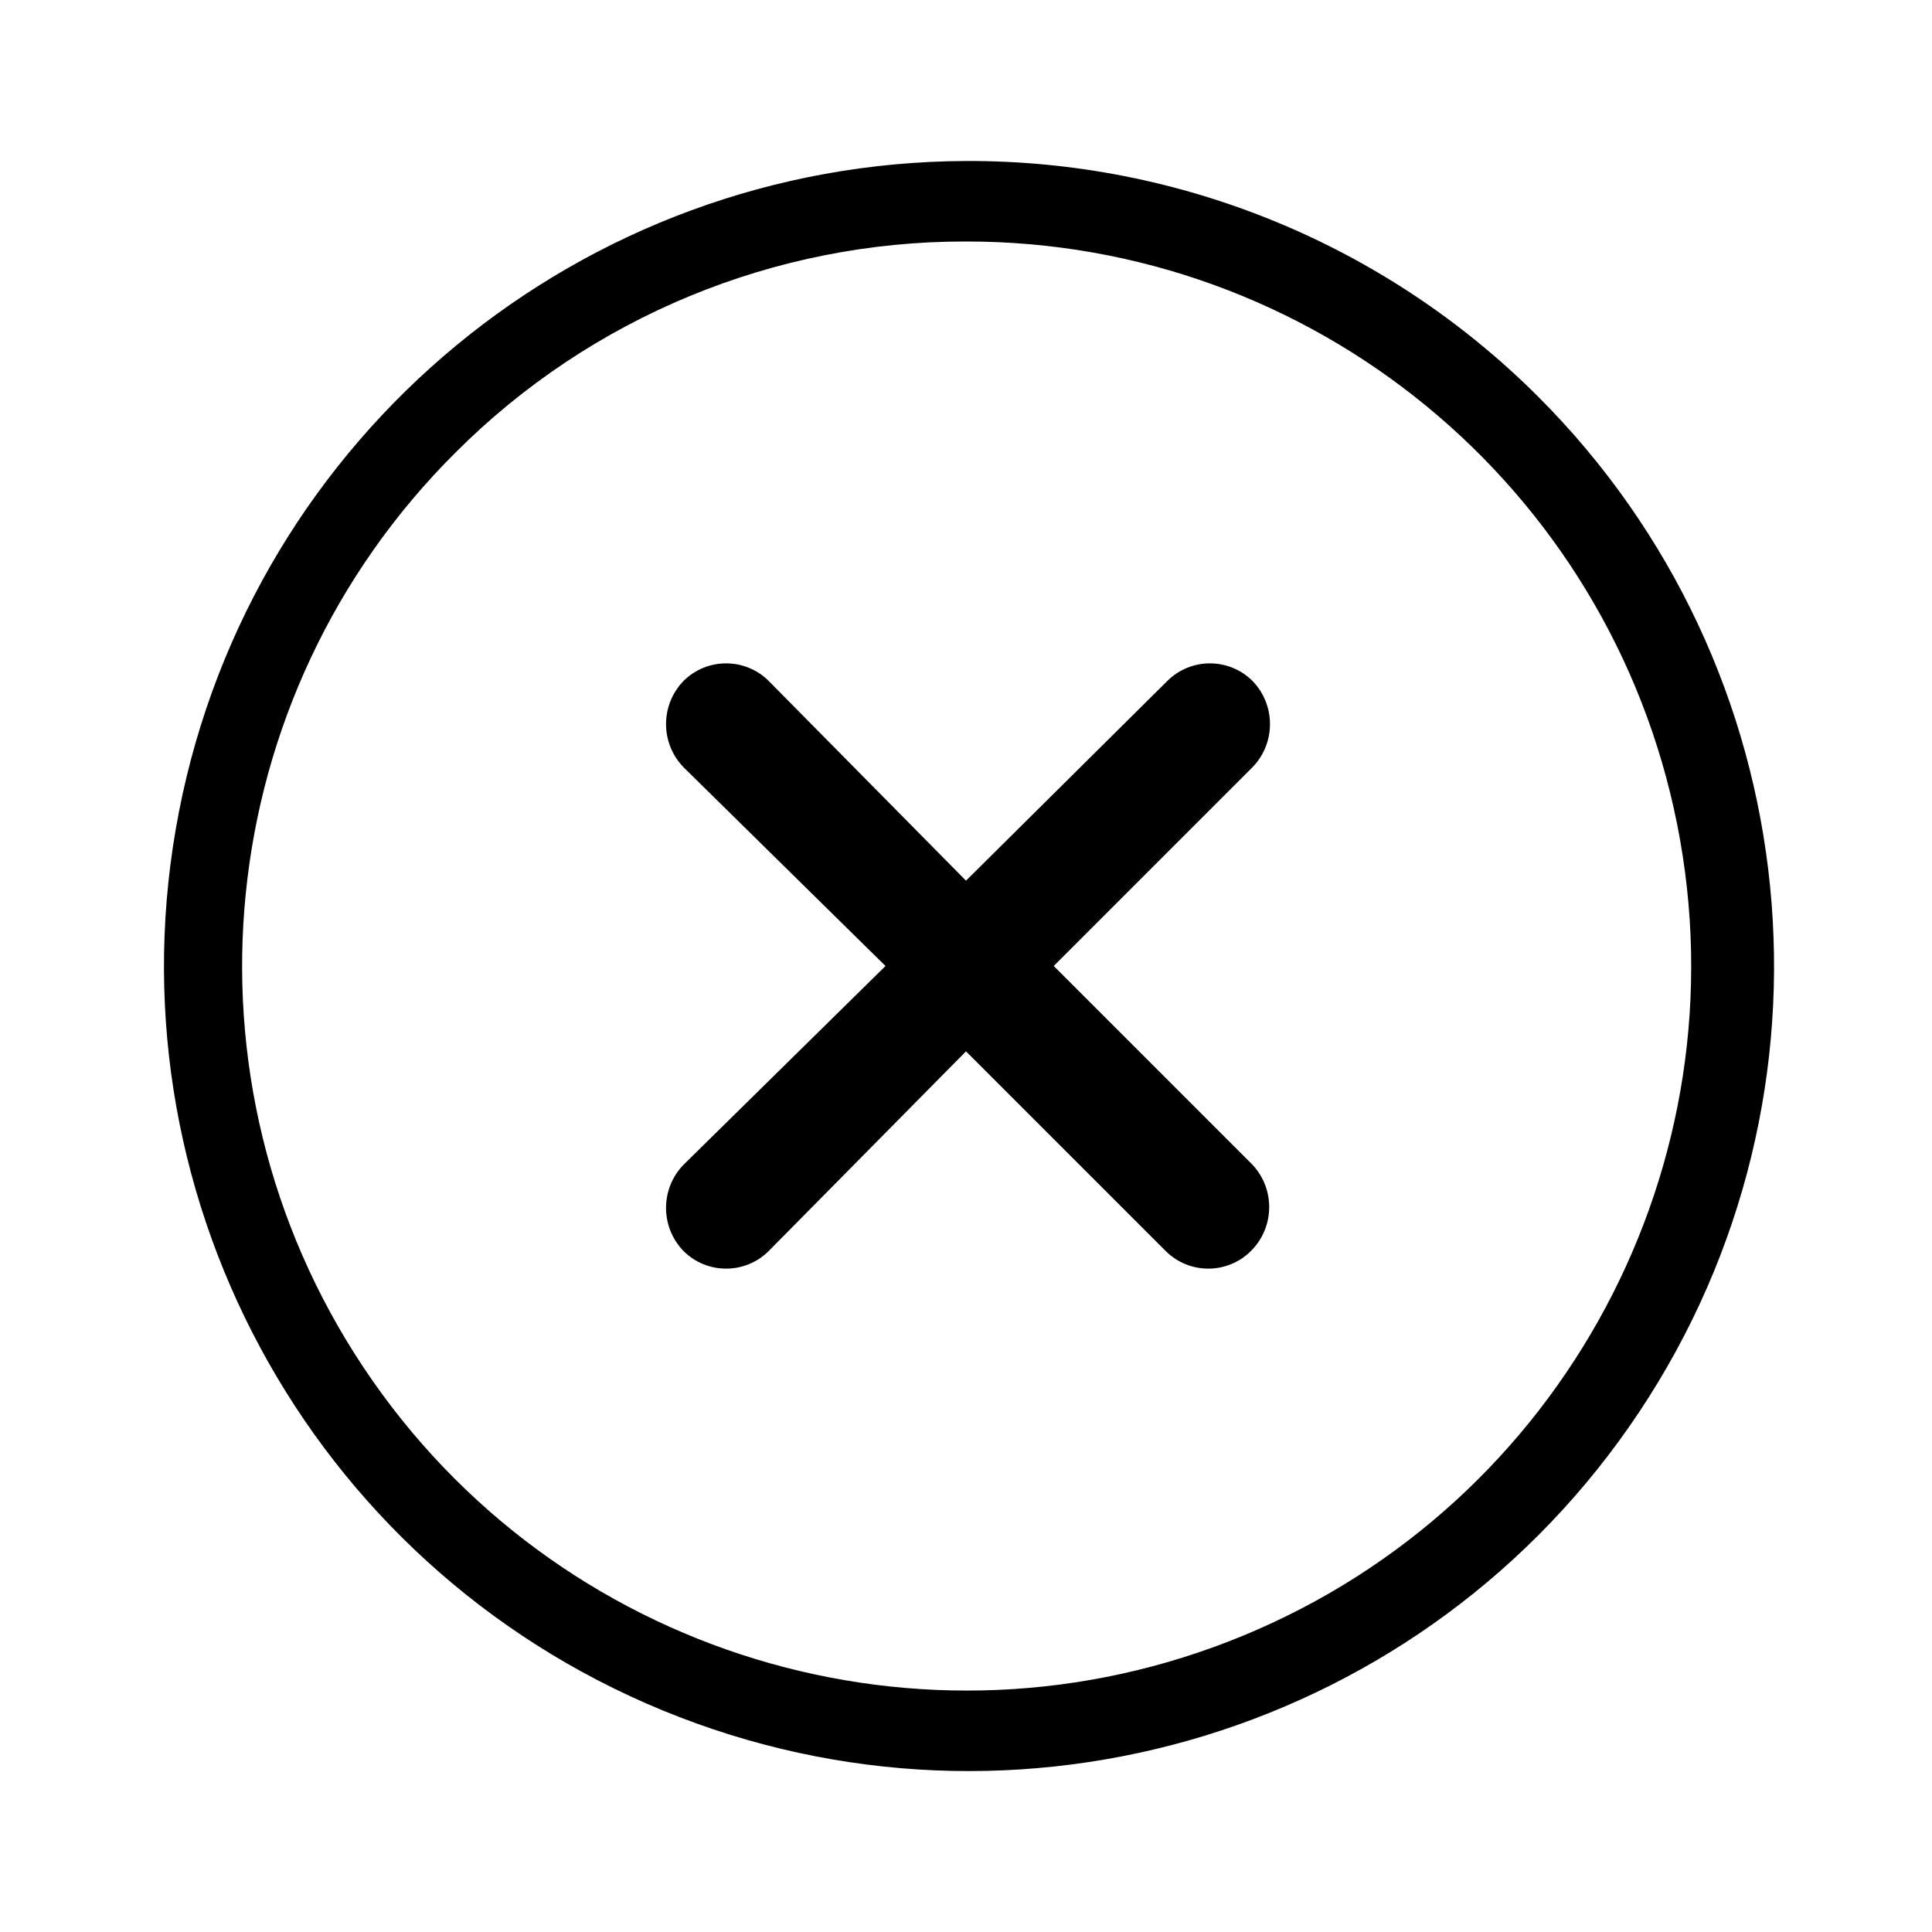
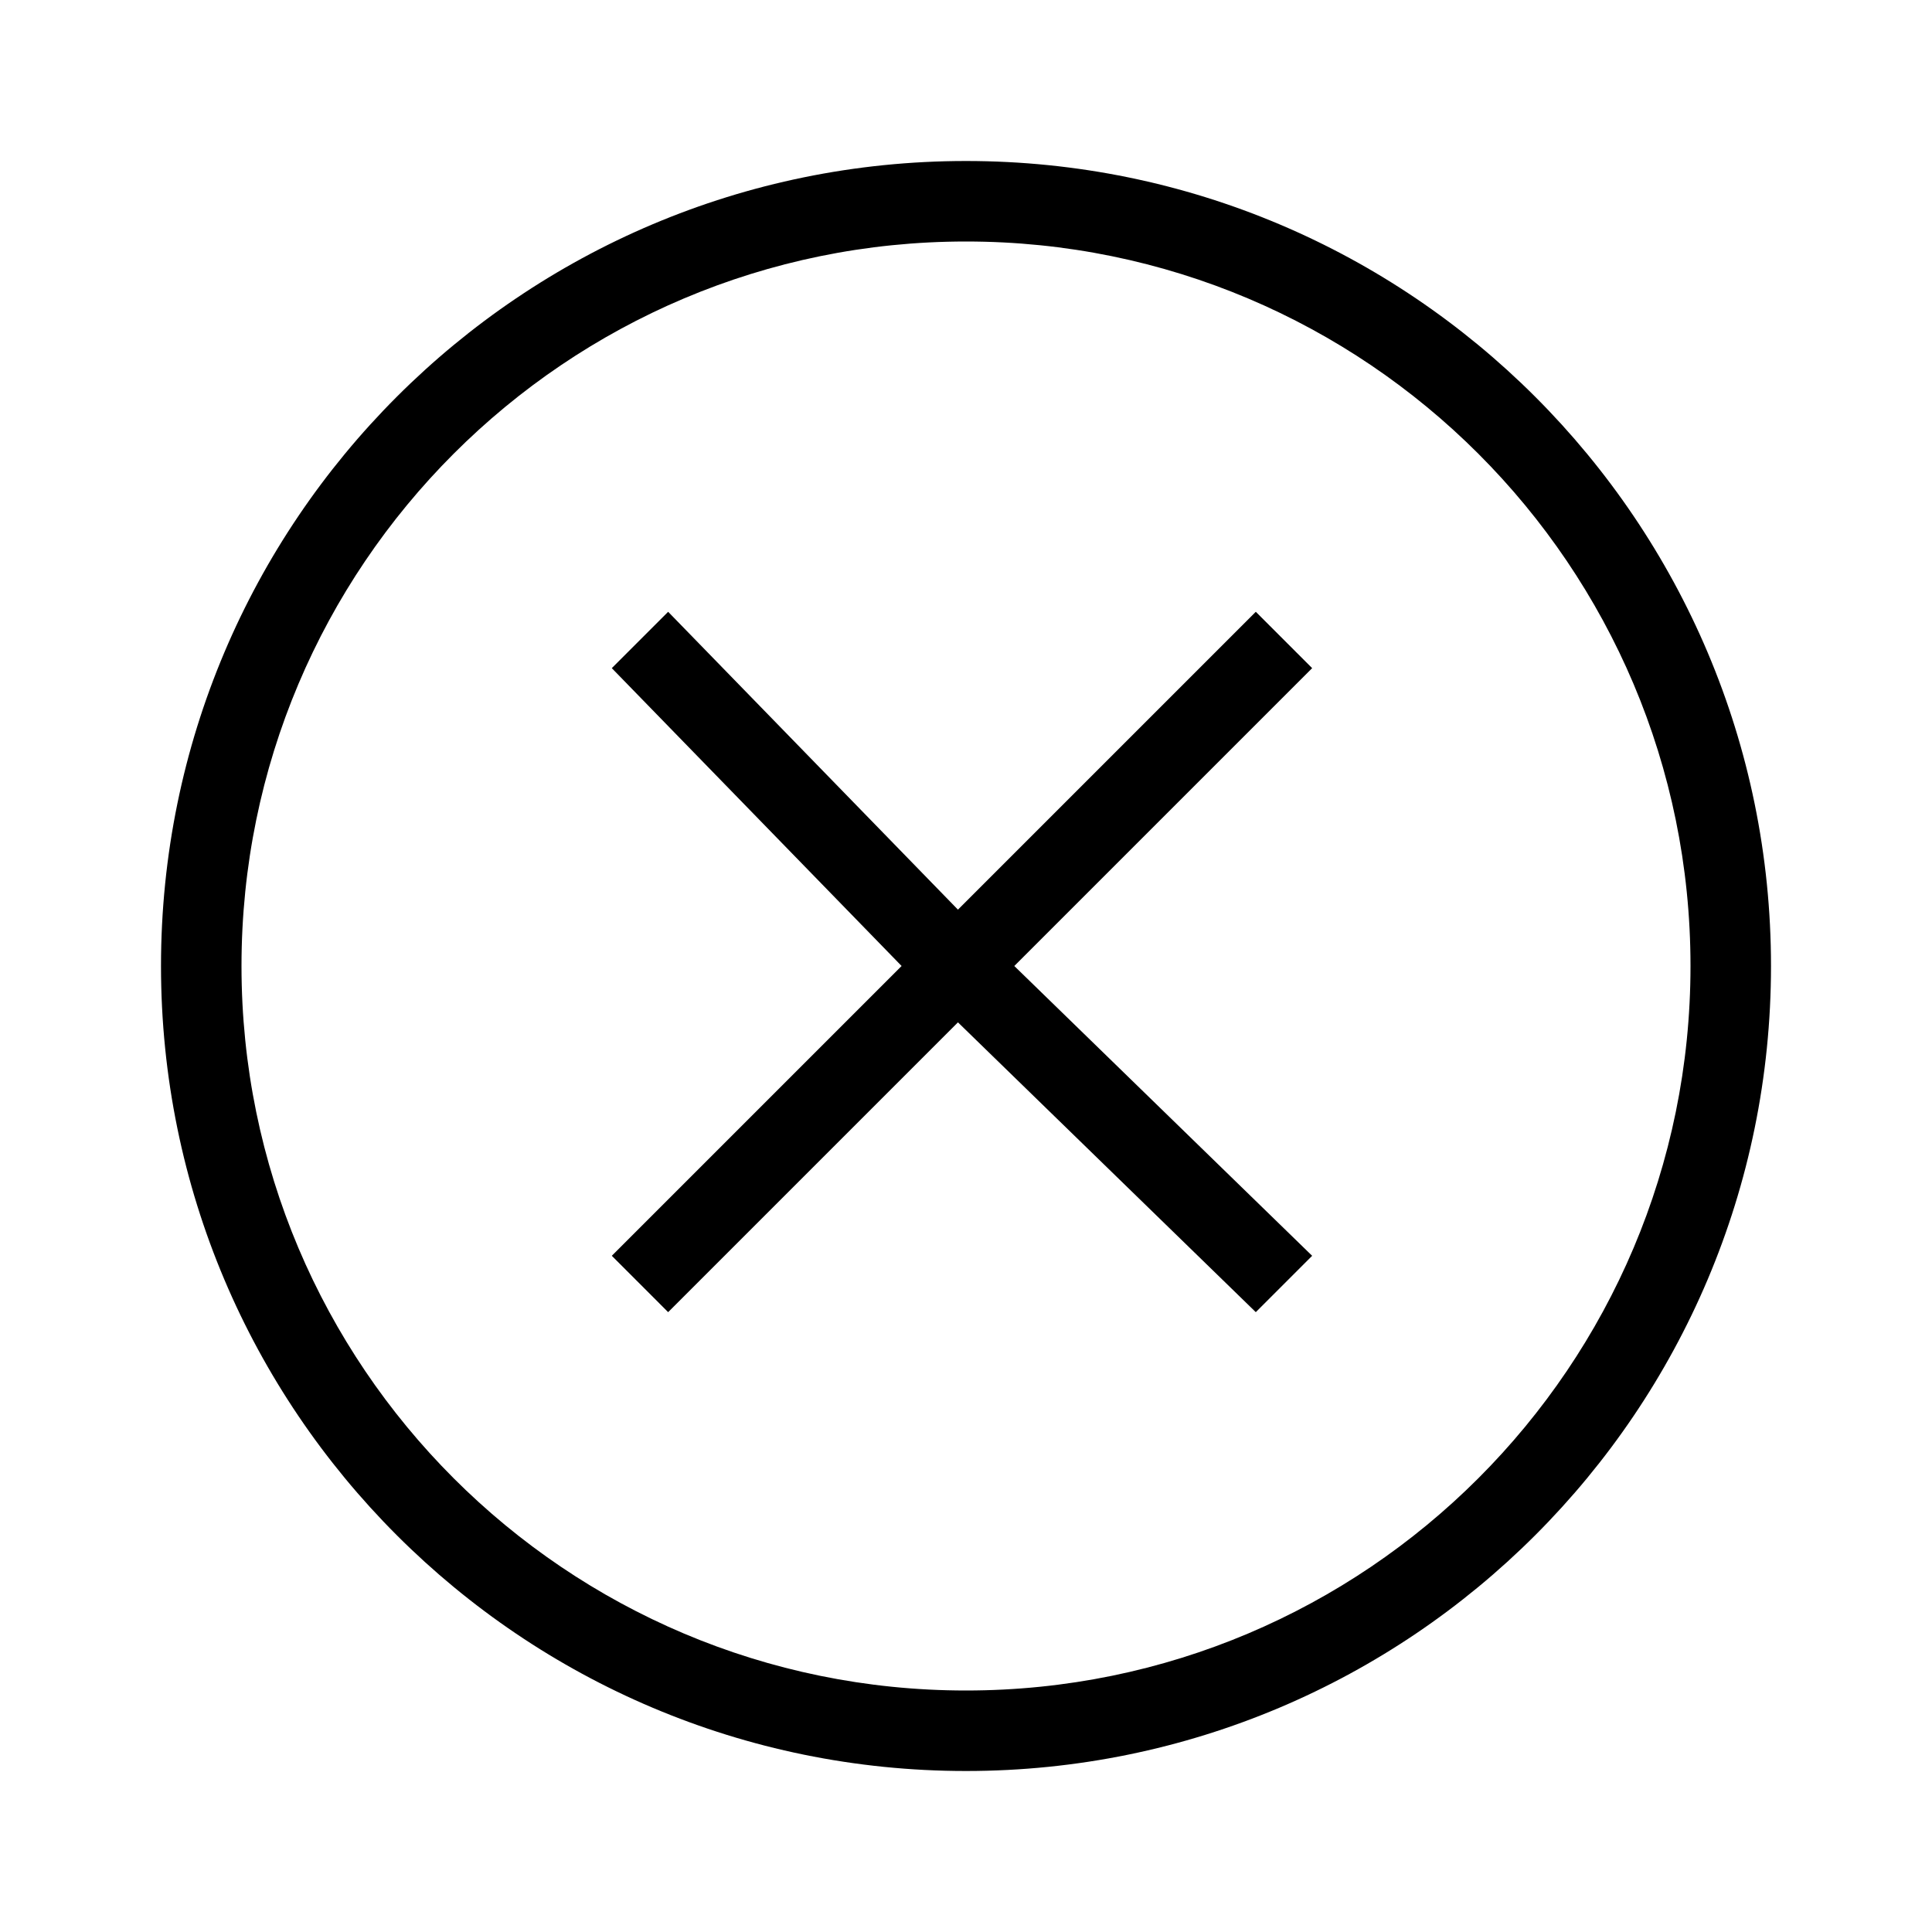
- <svg xmlns="http://www.w3.org/2000/svg" viewBox="0 0 24 24">
+ <svg xmlns="http://www.w3.org/2000/svg" width="24" height="24" viewBox="0 0 24 24">
  <g>
-     <path d="M12,3A9,9,0,1,1,5.66,5.62,8.94,8.94,0,0,1,12,3m0-1A10,10,0,1,0,19.1,4.92,10,10,0,0,0,12,2Z" />
-     <path d="M15.56,14.47,13.09,12l2.47-2.47a.77.77,0,0,0,0-1.07.75.75,0,0,0-1.06,0L12,10.94,9.55,8.46a.75.75,0,0,0-1.06,0,.77.77,0,0,0,0,1.07L11,12,8.49,14.47a.77.77,0,0,0,0,1.07.75.75,0,0,0,1.06,0L12,13.06l2.48,2.48a.75.75,0,0,0,1.06,0A.77.77,0,0,0,15.56,14.47Z" />
+     <path d="M16.3,8.3,12.6,12l3.7,3.6-.7.7-3.7-3.6L8.3,16.3l-.7-.7L11.2,12,7.6,8.3l.7-.7,3.6,3.7,3.7-3.7ZM22,12A10,10,0,1,1,12,2,10,10,0,0,1,22,12Zm-1,0a9,9,0,1,0-9,9A9,9,0,0,0,21,12Z" />
+   </g>
+   <g>
+     <rect width="24" height="24" fill="none" />
  </g>
</svg>
